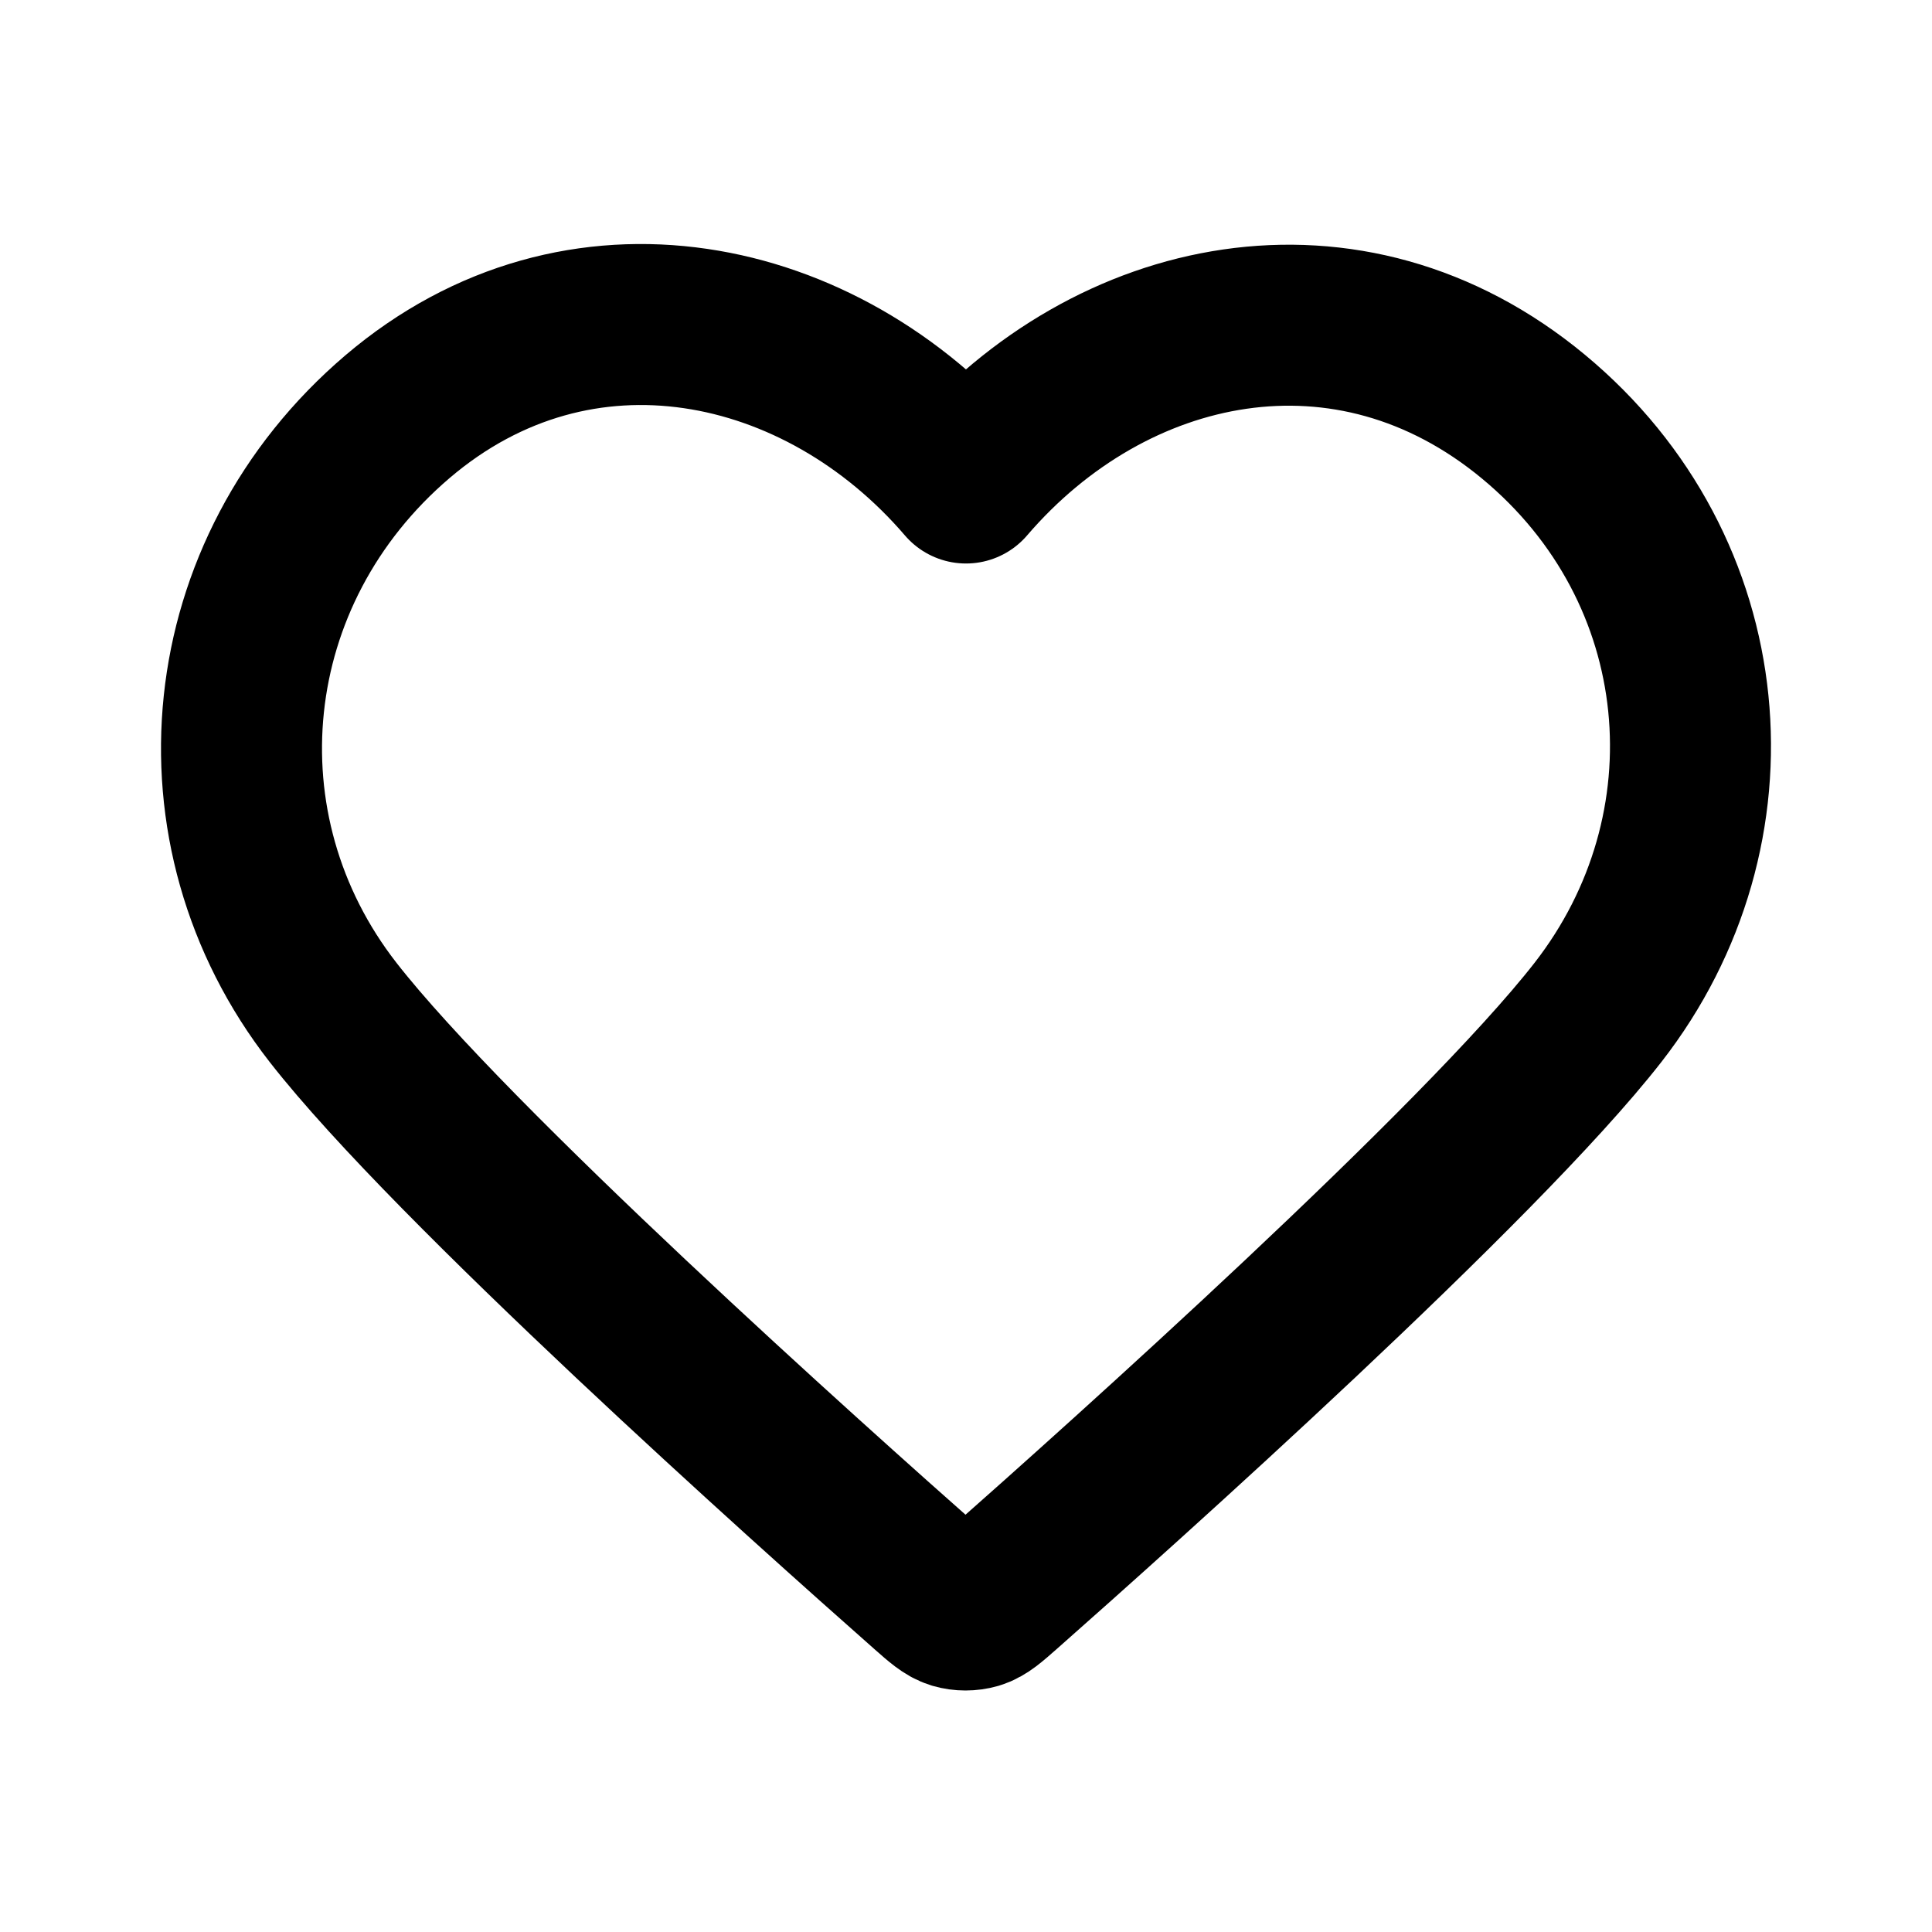
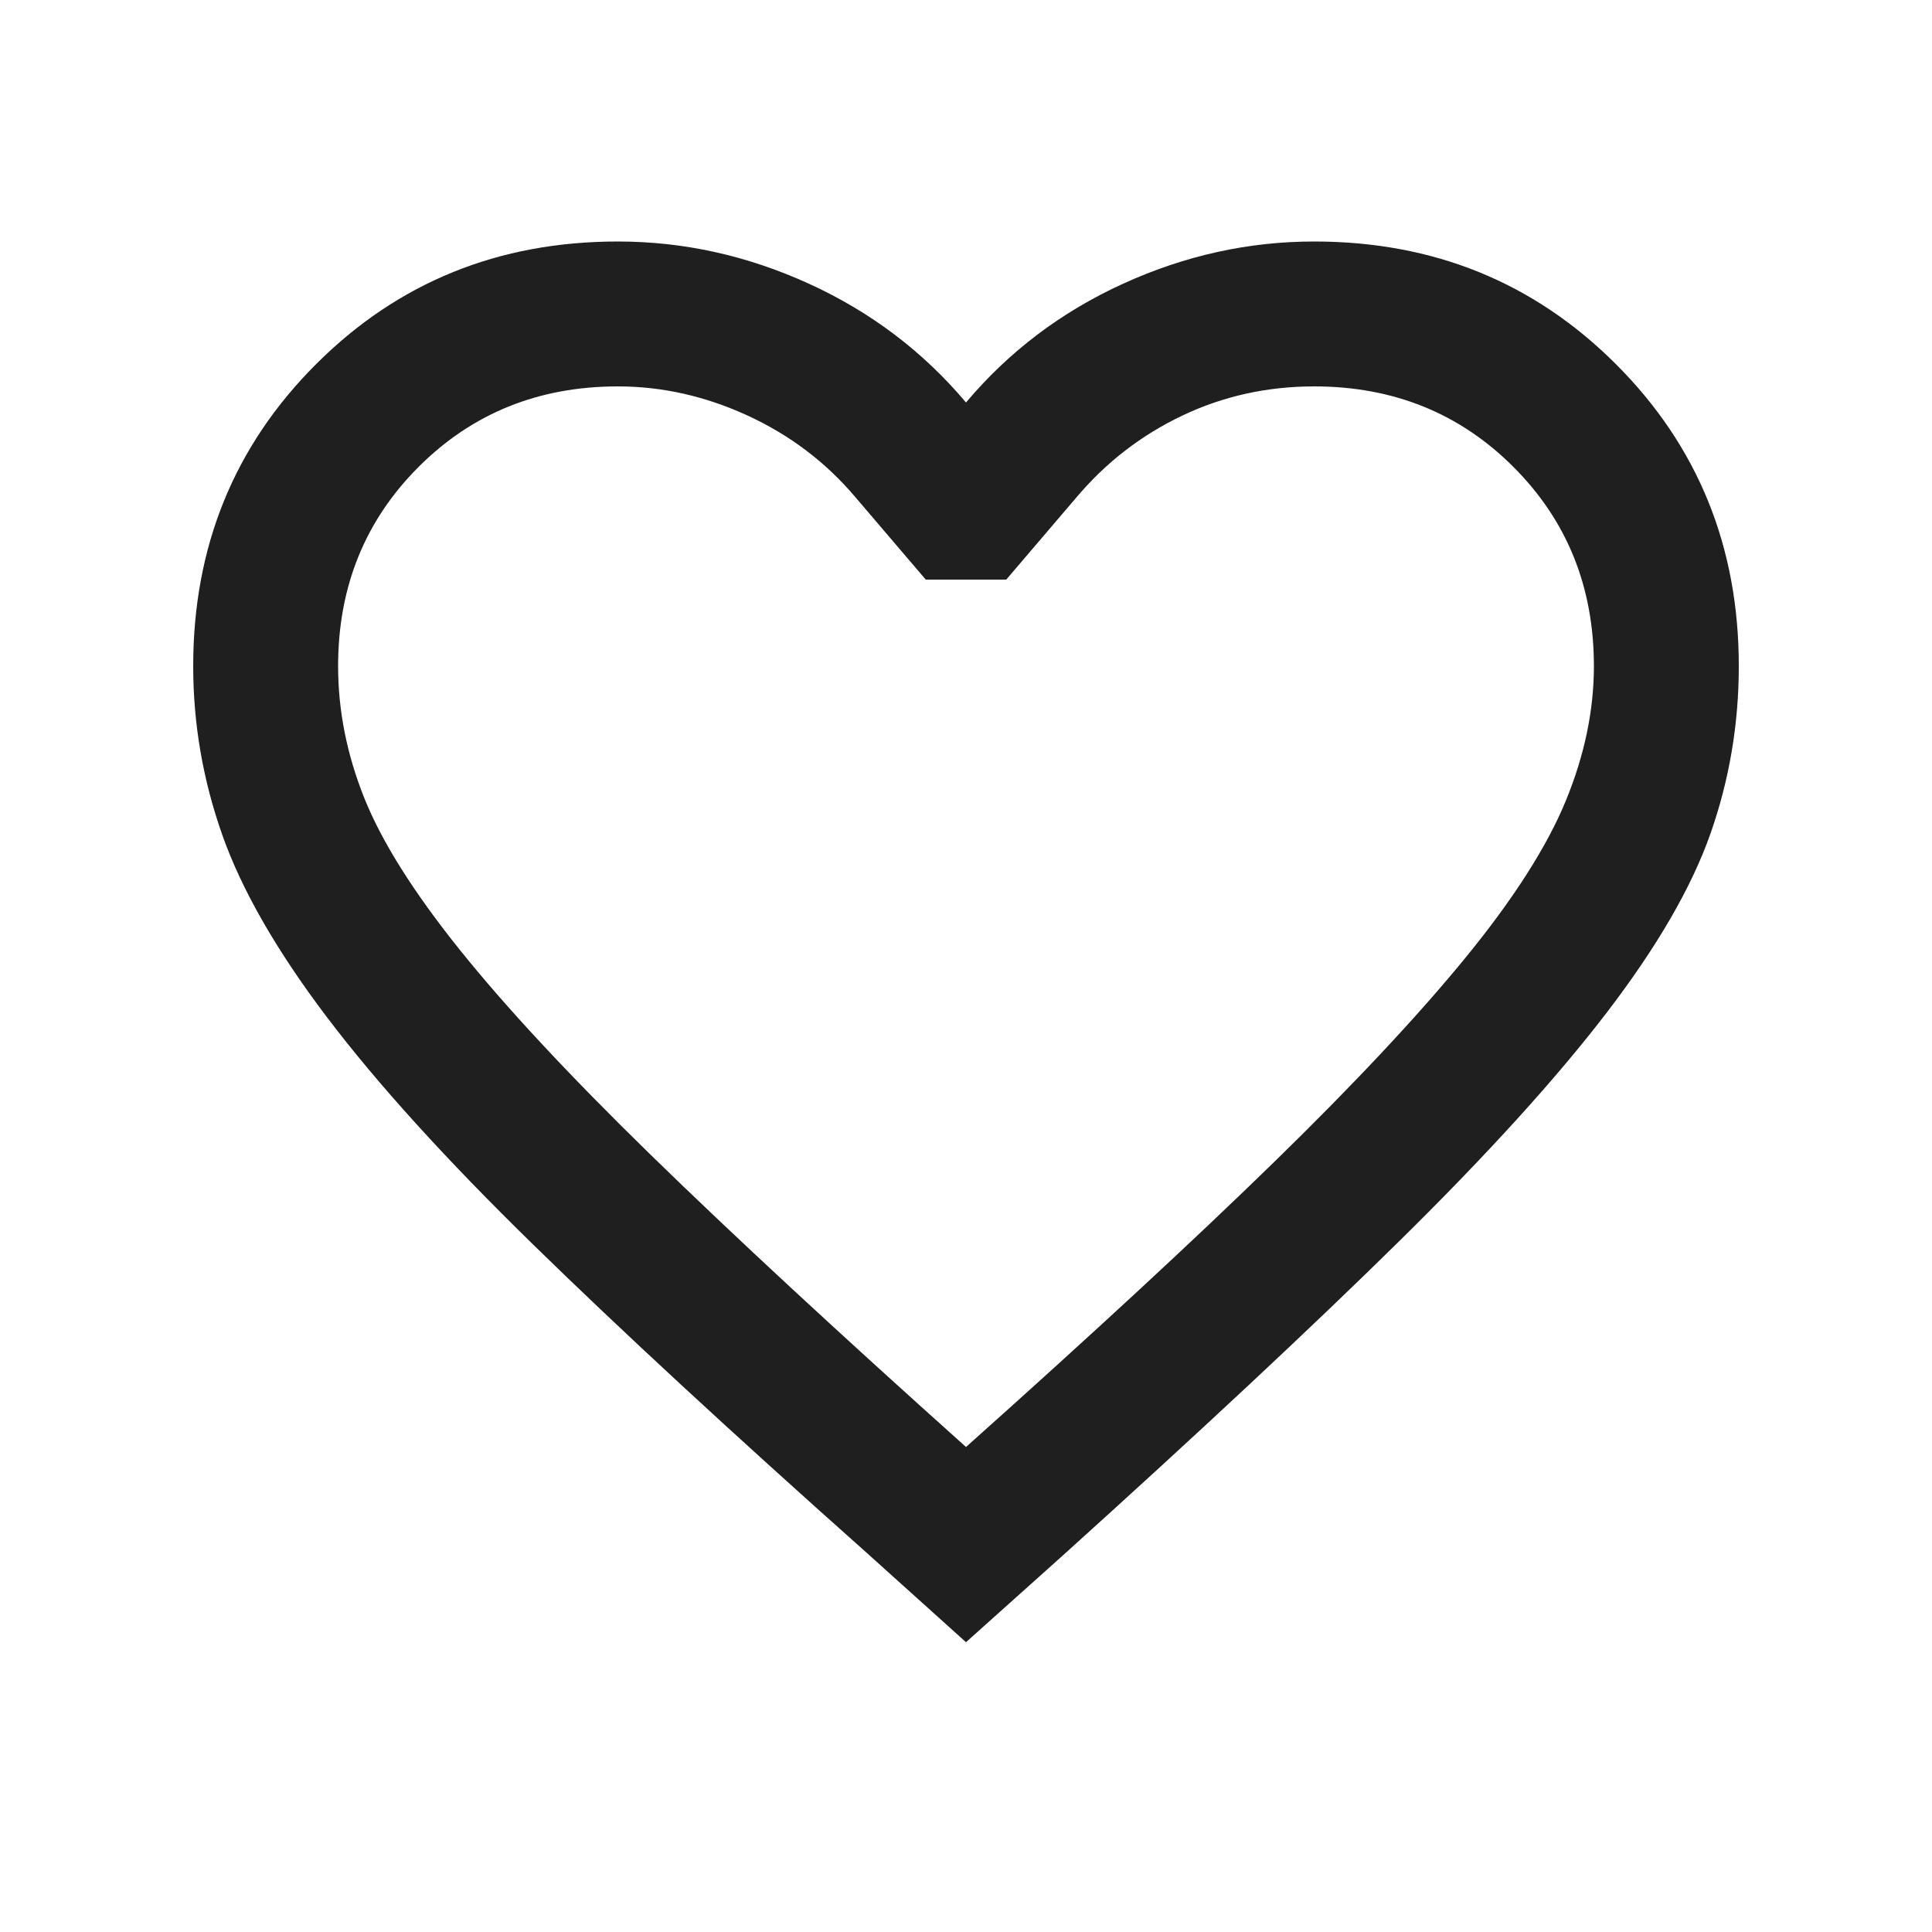
- <svg xmlns="http://www.w3.org/2000/svg" width="20" height="20" viewBox="0 0 24 24" fill="none">
-   <path fill-rule="evenodd" clip-rule="evenodd" d="M12 6C10.201 3.903 7.194 3.255 4.939 5.175C2.685 7.096 2.367 10.306 4.138 12.577C5.61 14.465 10.065 18.448 11.525 19.737C11.688 19.881 11.77 19.953 11.865 19.982C11.948 20.006 12.039 20.006 12.123 19.982C12.218 19.953 12.299 19.881 12.463 19.737C13.923 18.448 18.378 14.465 19.85 12.577C21.62 10.306 21.342 7.075 19.048 5.175C16.755 3.275 13.799 3.903 12 6Z" stroke="#000000" stroke-width="2" stroke-linecap="round" stroke-linejoin="round" />
+ <svg xmlns="http://www.w3.org/2000/svg" height="20px" viewBox="0 -960 960 960" width="20px" fill="#1f1f1f">
+   <path d="m480-144-50-45q-100-89-165-152.5t-102.5-113Q125-504 110.5-545T96-629q0-89 61-150t150-61q49 0 95 21t78 59q32-38 78-59t95-21q89 0 150 61t61 150q0 43-14 83t-51.5 89q-37.5 49-103 113.5T528-187l-48 43Zm0-97q93-83 153-141.5t95.5-102Q764-528 778-562t14-67q0-59-40-99t-99-40q-35 0-65.5 14.5T535-713l-35 41h-40l-35-41q-22-26-53.5-40.5T307-768q-59 0-99 40t-40 99q0 33 13 65.5t47.5 75.5q34.5 43 95 102T480-241Zm0-264Z" />
</svg>
